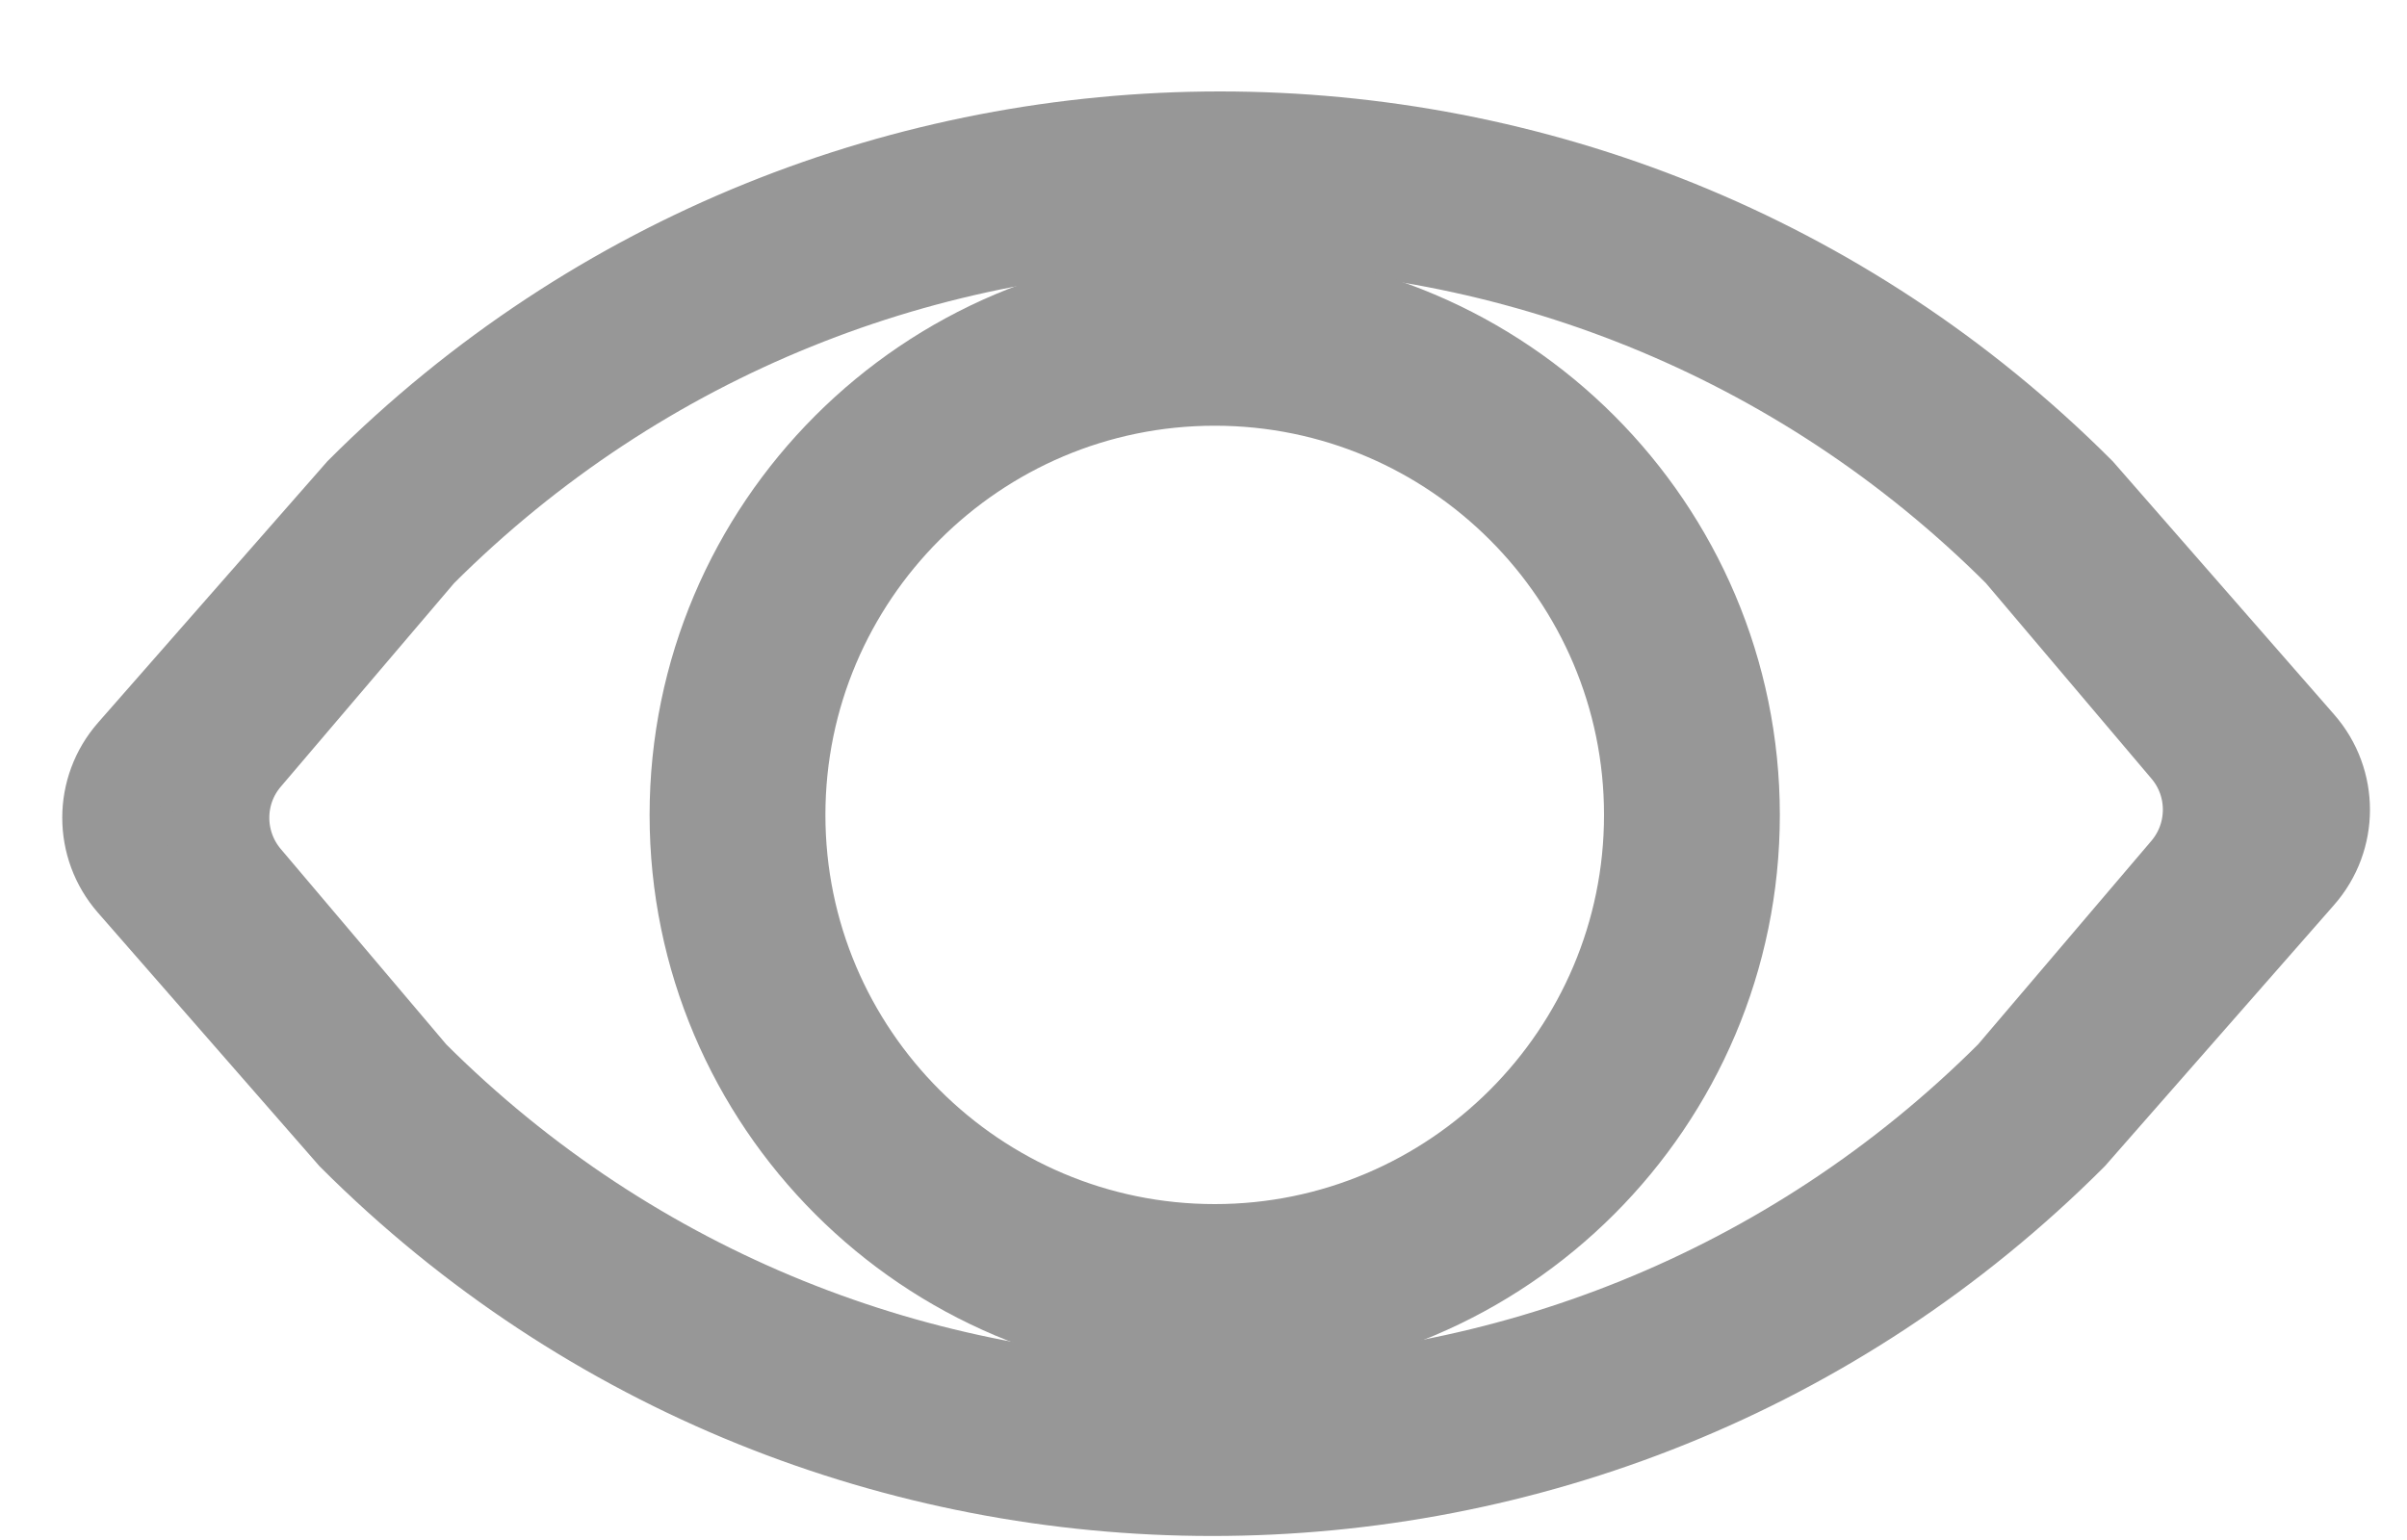
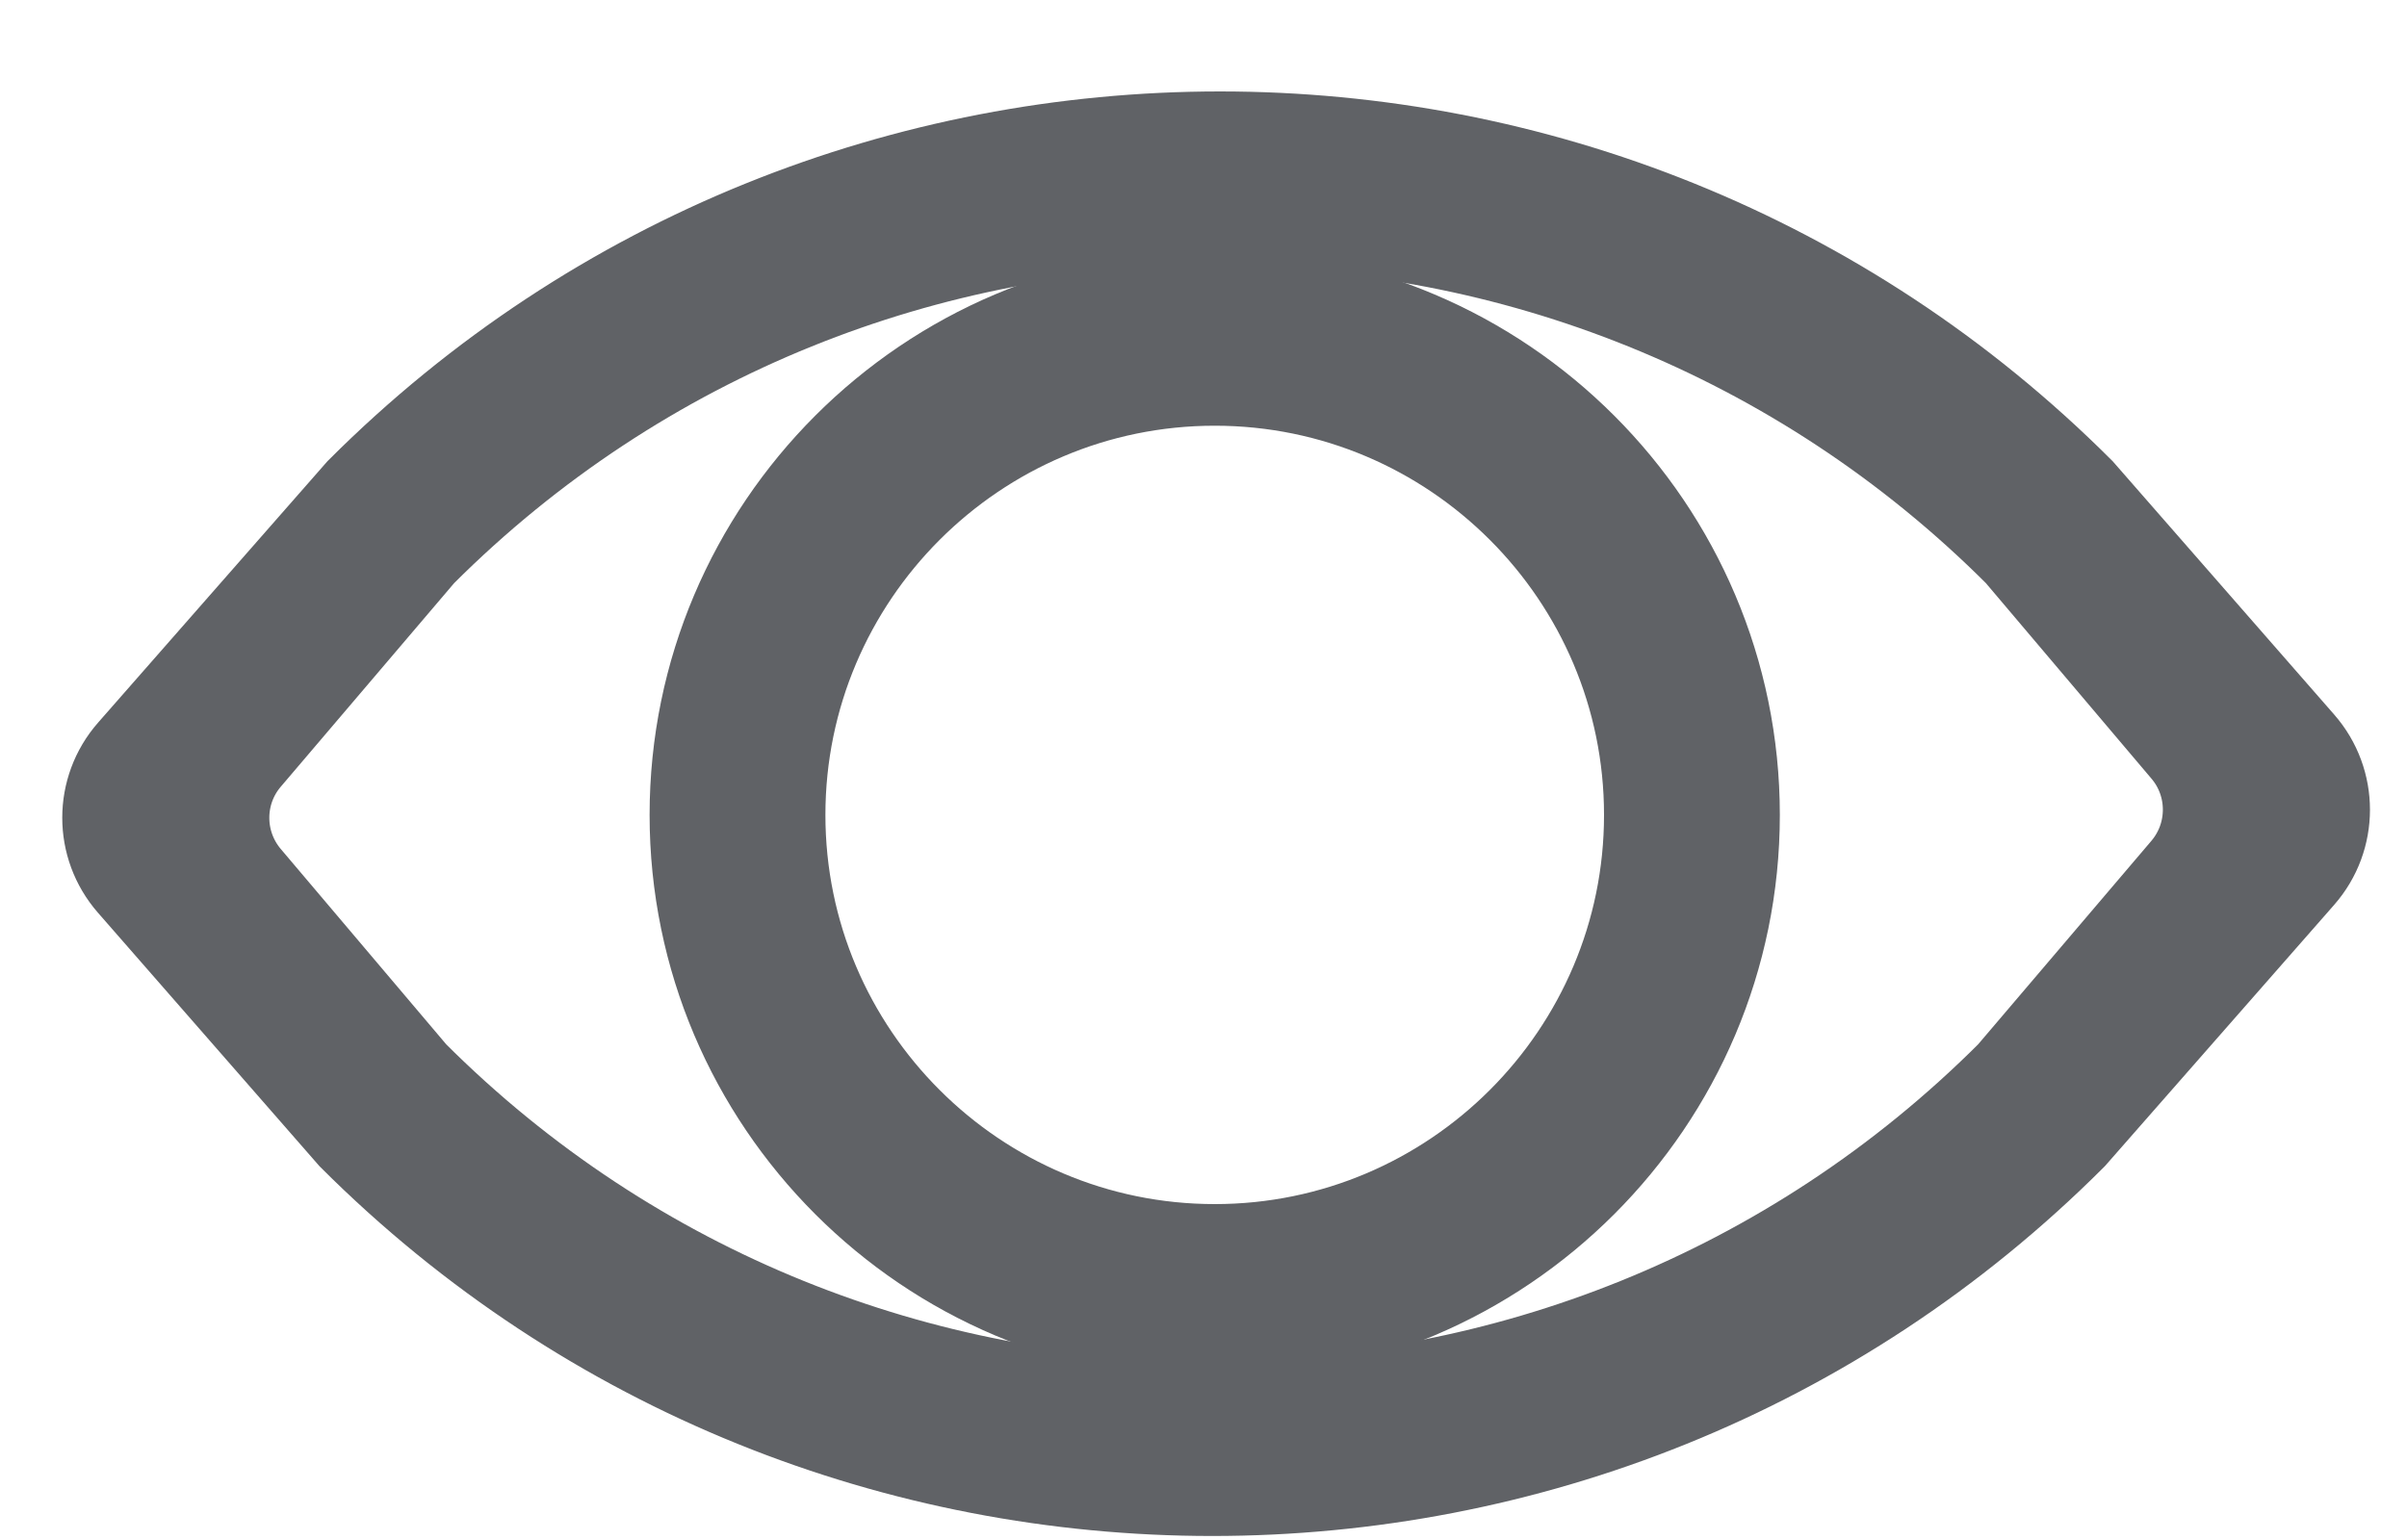
<svg xmlns="http://www.w3.org/2000/svg" width="25" height="16" viewBox="0 0 25 16" fill="none">
-   <path d="M21.496 11.775C16.585 16.686 8.595 16.686 3.684 11.775L1.394 9.154C1.064 8.777 1.064 8.214 1.395 7.837L3.766 5.134C6.221 2.678 9.446 1.45 12.672 1.45C15.897 1.45 19.122 2.678 21.578 5.134L23.868 7.754C24.198 8.132 24.198 8.695 23.867 9.072L21.496 11.775ZM20.993 5.718C16.404 1.129 8.938 1.129 4.35 5.718L2.536 7.849C2.218 8.221 2.218 8.769 2.534 9.143L4.268 11.191C8.857 15.779 16.323 15.779 20.912 11.191L22.726 9.06C23.043 8.687 23.044 8.139 22.727 7.766L20.993 5.718Z" fill="#979797" stroke="#979797" />
-   <path d="M12.617 13.836C9.656 13.836 7.247 11.428 7.247 8.467C7.247 5.506 9.656 3.097 12.617 3.097C15.578 3.097 17.986 5.506 17.986 8.467C17.986 11.428 15.578 13.836 12.617 13.836ZM12.617 3.923C10.112 3.923 8.073 5.962 8.073 8.467C8.073 10.972 10.112 13.01 12.617 13.01C15.122 13.01 17.16 10.972 17.16 8.467C17.16 5.962 15.122 3.923 12.617 3.923Z" fill="#979797" stroke="#979797" />
+   <path d="M21.496 11.775C16.585 16.686 8.595 16.686 3.684 11.775L1.394 9.154C1.064 8.777 1.064 8.214 1.395 7.837L3.766 5.134C6.221 2.678 9.446 1.45 12.672 1.45C15.897 1.45 19.122 2.678 21.578 5.134L23.868 7.754C24.198 8.132 24.198 8.695 23.867 9.072L21.496 11.775ZM20.993 5.718C16.404 1.129 8.938 1.129 4.35 5.718L2.536 7.849C2.218 8.221 2.218 8.769 2.534 9.143L4.268 11.191C8.857 15.779 16.323 15.779 20.912 11.191L22.726 9.06C23.043 8.687 23.044 8.139 22.727 7.766L20.993 5.718Z" fill="#606266" stroke="#606266" />
+   <path d="M12.617 13.836C9.656 13.836 7.247 11.428 7.247 8.467C7.247 5.506 9.656 3.097 12.617 3.097C15.578 3.097 17.986 5.506 17.986 8.467C17.986 11.428 15.578 13.836 12.617 13.836ZM12.617 3.923C10.112 3.923 8.073 5.962 8.073 8.467C8.073 10.972 10.112 13.01 12.617 13.01C15.122 13.01 17.16 10.972 17.16 8.467C17.16 5.962 15.122 3.923 12.617 3.923Z" fill="#606266" stroke="#606266" />
</svg>
